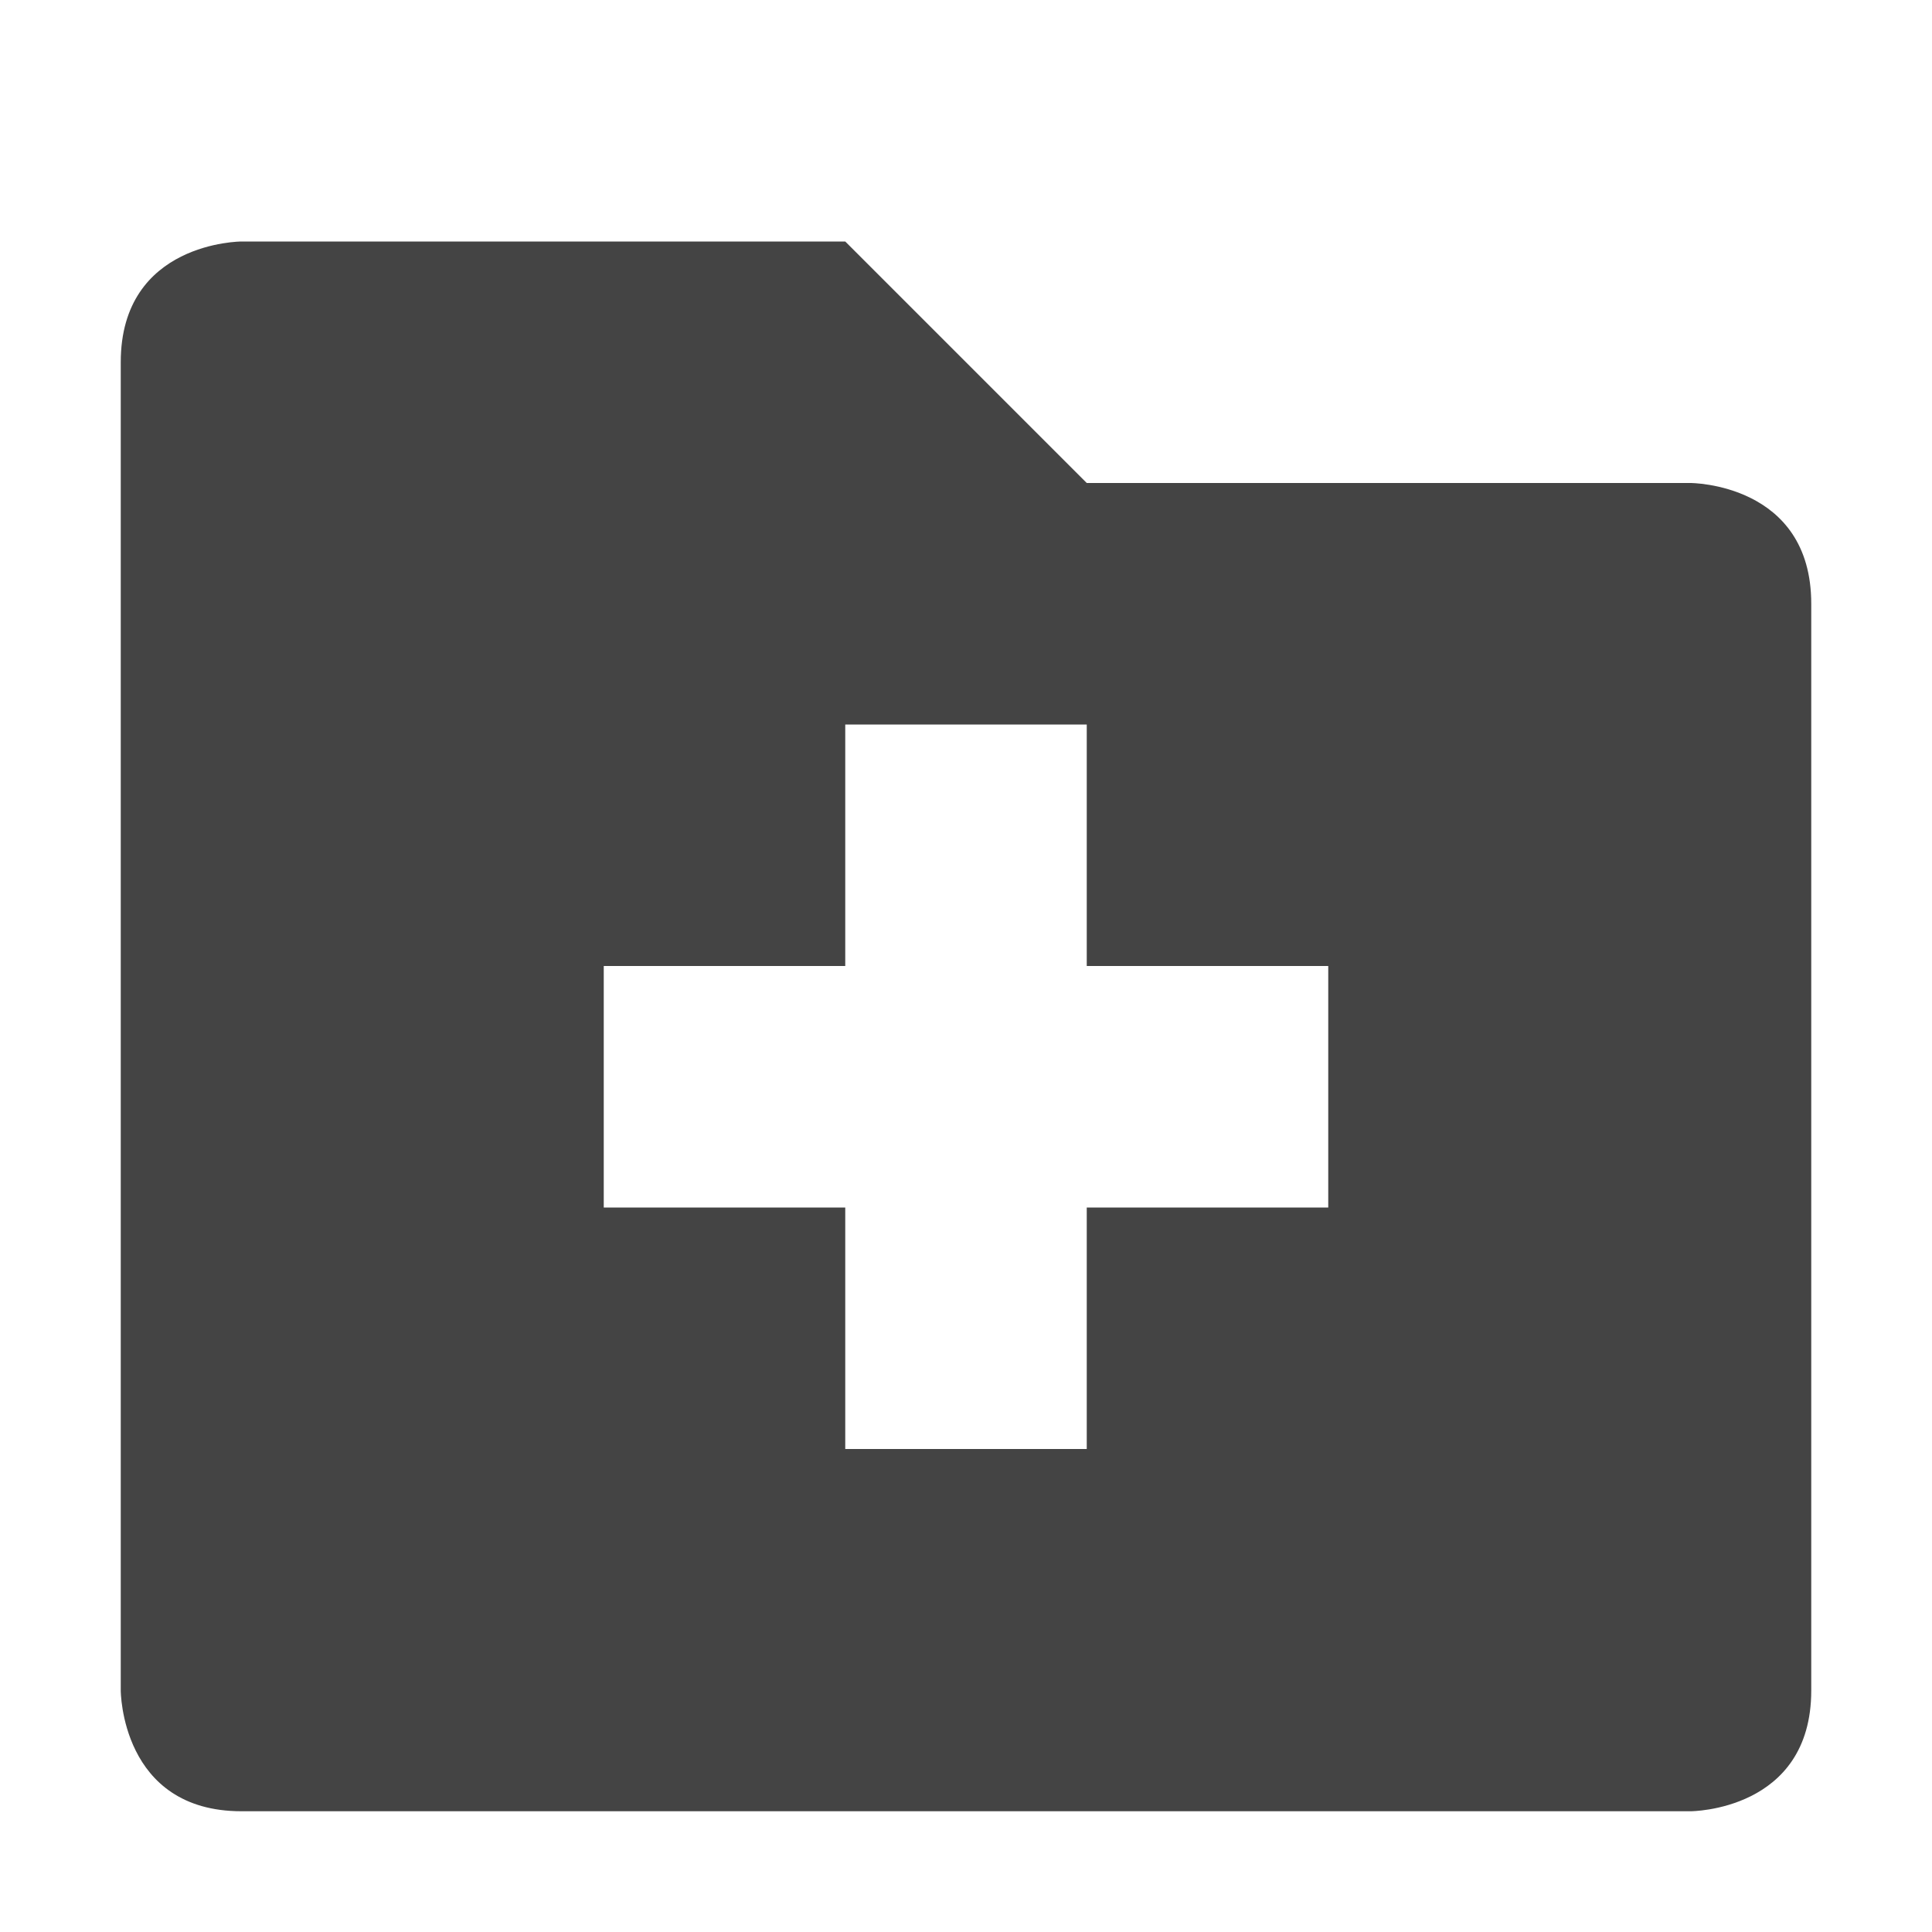
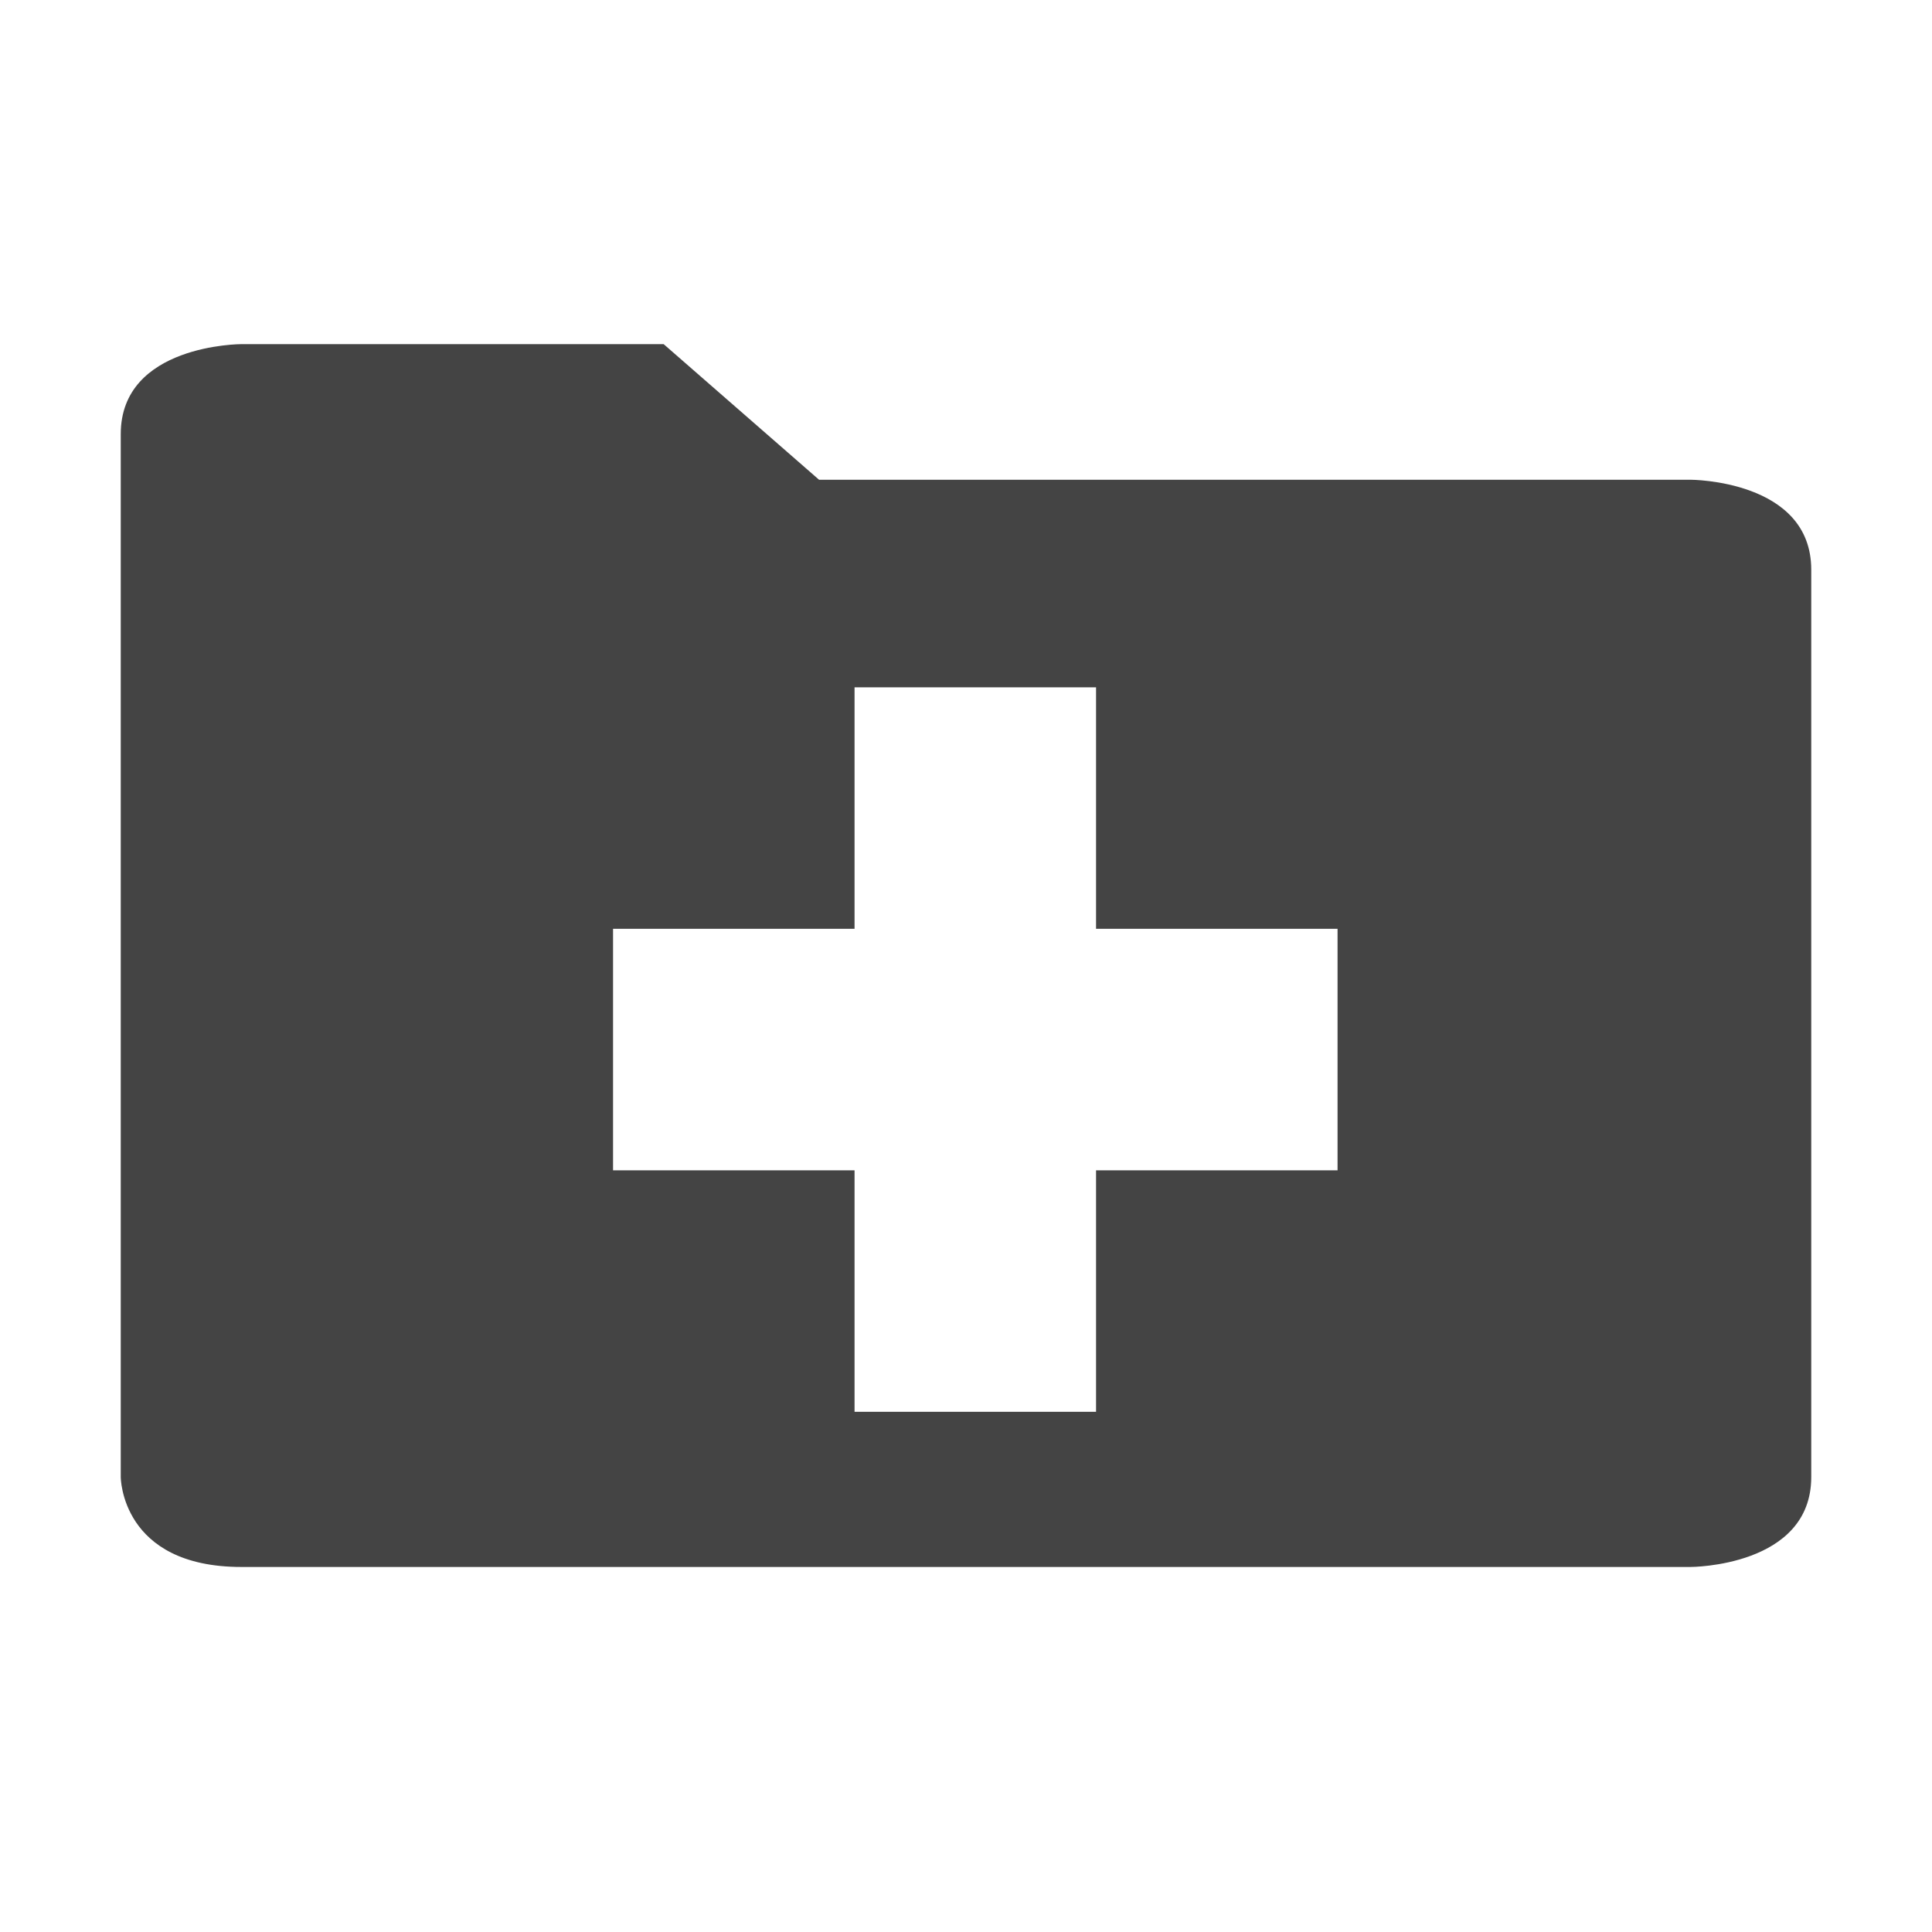
- <svg xmlns="http://www.w3.org/2000/svg" width="16" height="16" version="1.1">
+ <svg xmlns="http://www.w3.org/2000/svg" width="16" height="16" viewBox="0 0 16 16">
  <defs>
    <style id="current-color-scheme" type="text/css">
   .ColorScheme-Text { color:#444444; } .ColorScheme-Highlight { color:#4285f4; }
  </style>
  </defs>
-   <path style="fill:currentColor" class="ColorScheme-Text" d="M 1,3 V 14 C 1,14 1,15 2,15 H 14 C 14,15 15,15 15,14 V 5 C 15,4 14,4 14,4 H 9 L 7,2 H 2 C 2,2 1,2 1,3 Z M 7,6 H 9 V 8 H 11 V 10 H 9 V 12 H 7 V 10 H 5 V 8 H 7 Z" />
+   <path style="fill:currentColor" class="ColorScheme-Text" d="M 5.496,2.85 6.783,3.973 H 14 c 0,0 1,0 1,0.745 v 7.514 c 0,0.745 -1,0.745 -1,0.745 H 2 c -1,0 -1,-0.745 -1,-0.745 V 3.595 C 1,2.851 1.996,2.85 2,2.85 Z m 3.581,4.842 v -2 h -2 v 2 h -2 v 2 h 2 v 2 h 2 v -2 h 2 v -2 z" />
</svg>
